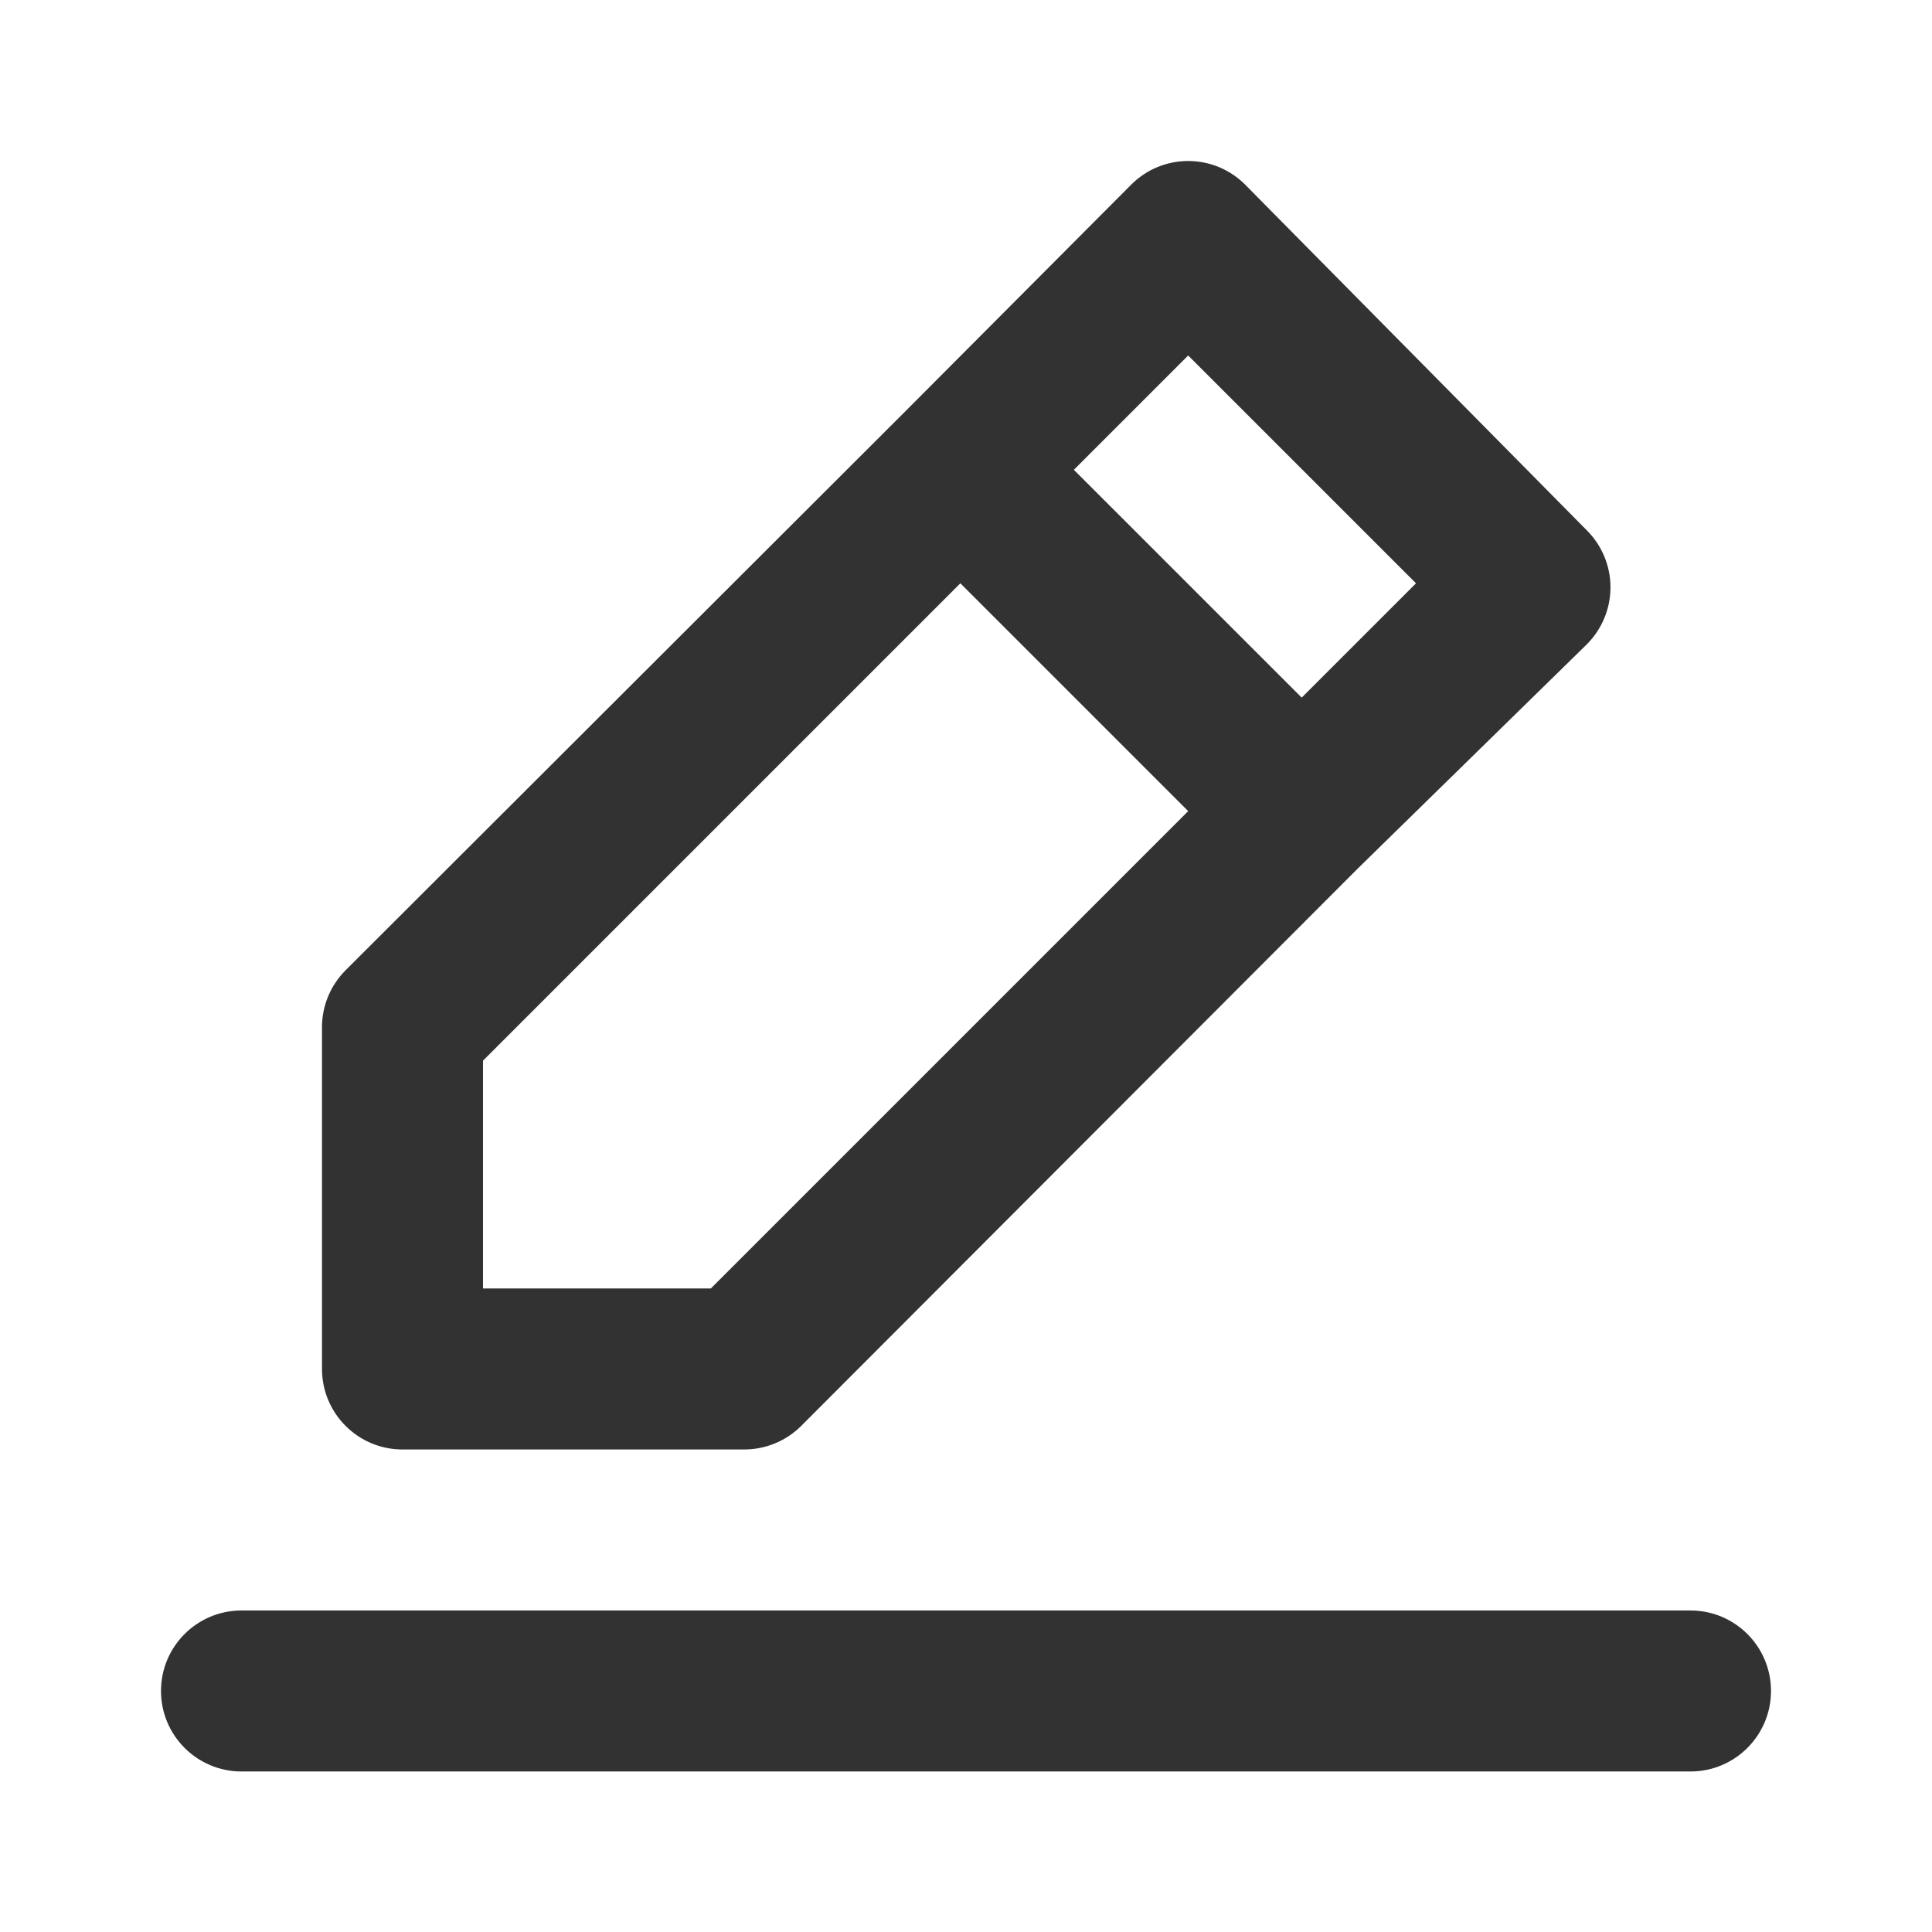
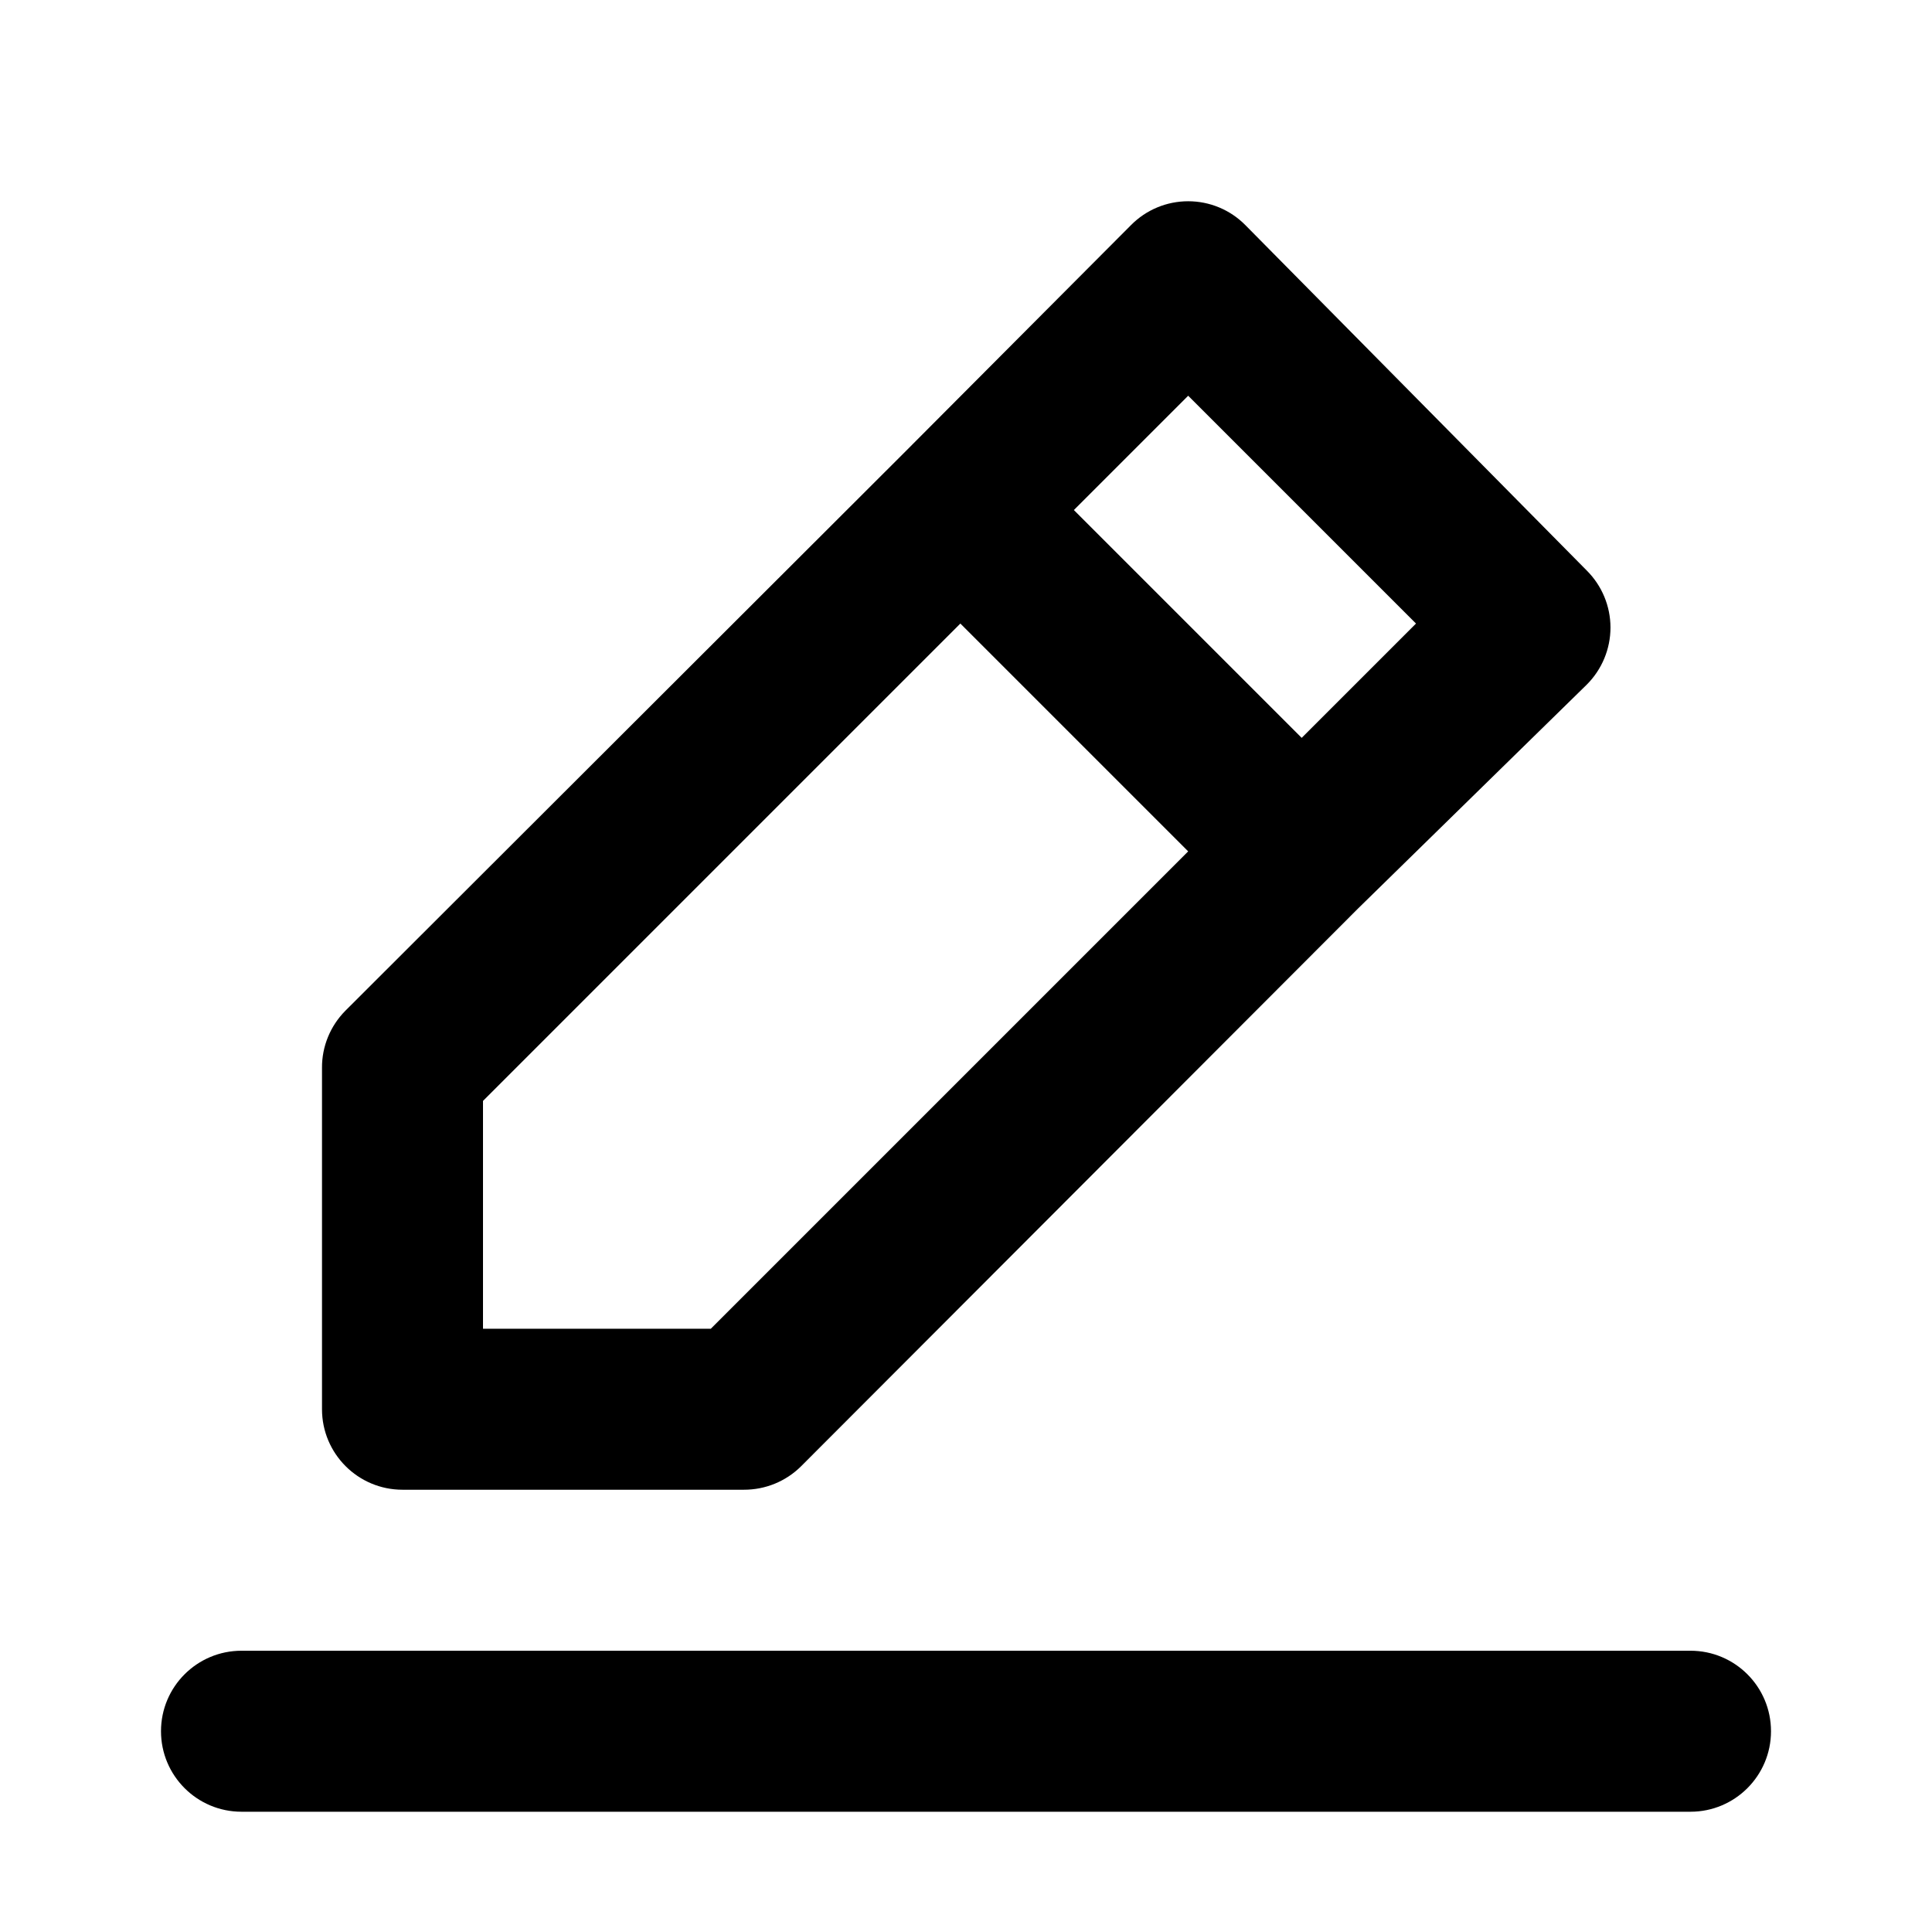
<svg xmlns="http://www.w3.org/2000/svg" width="24" height="24" viewBox="0 0 24 24" fill="none">
-   <path fill-rule="evenodd" clip-rule="evenodd" d="M5 18.006H9.24C9.506 18.007 9.761 17.903 9.95 17.716L16.87 10.786L19.71 8.006C19.899 7.818 20.006 7.562 20.006 7.296C20.006 7.029 19.899 6.774 19.71 6.586L15.47 2.296C15.282 2.106 15.027 2 14.76 2C14.493 2 14.238 2.106 14.05 2.296L11.23 5.126L4.29 12.056C4.103 12.245 3.998 12.5 4 12.766V17.006C4 17.558 4.448 18.006 5 18.006ZM14.76 4.416L17.59 7.246L16.17 8.666L13.34 5.836L14.76 4.416ZM6 13.176L11.93 7.246L14.76 10.076L8.83 16.006H6V13.176ZM21 20.006H3C2.448 20.006 2 20.453 2 21.006C2 21.558 2.448 22.006 3 22.006H21C21.552 22.006 22 21.558 22 21.006C22 20.453 21.552 20.006 21 20.006Z" fill="#323232" />
+   <path fill-rule="evenodd" clip-rule="evenodd" d="M5 18.506H9.24C9.506 18.507 9.761 18.403 9.95 18.216L16.87 11.286L19.71 8.506C19.899 8.318 20.006 8.062 20.006 7.796C20.006 7.529 19.899 7.274 19.71 7.086L15.47 2.796C15.282 2.606 15.027 2.5 14.76 2.5C14.493 2.5 14.238 2.606 14.05 2.796L11.23 5.626L4.29 12.556C4.103 12.745 3.998 13 4 13.266V17.506C4 18.058 4.448 18.506 5 18.506ZM14.76 4.916L17.59 7.746L16.17 9.166L13.34 6.336L14.76 4.916ZM6 13.676L11.93 7.746L14.76 10.576L8.83 16.506H6V13.676ZM21 20.506H3C2.448 20.506 2 20.953 2 21.506C2 22.058 2.448 22.506 3 22.506H21C21.552 22.506 22 22.058 22 21.506C22 20.953 21.552 20.506 21 20.506Z" fill="currentColor" />
</svg>
